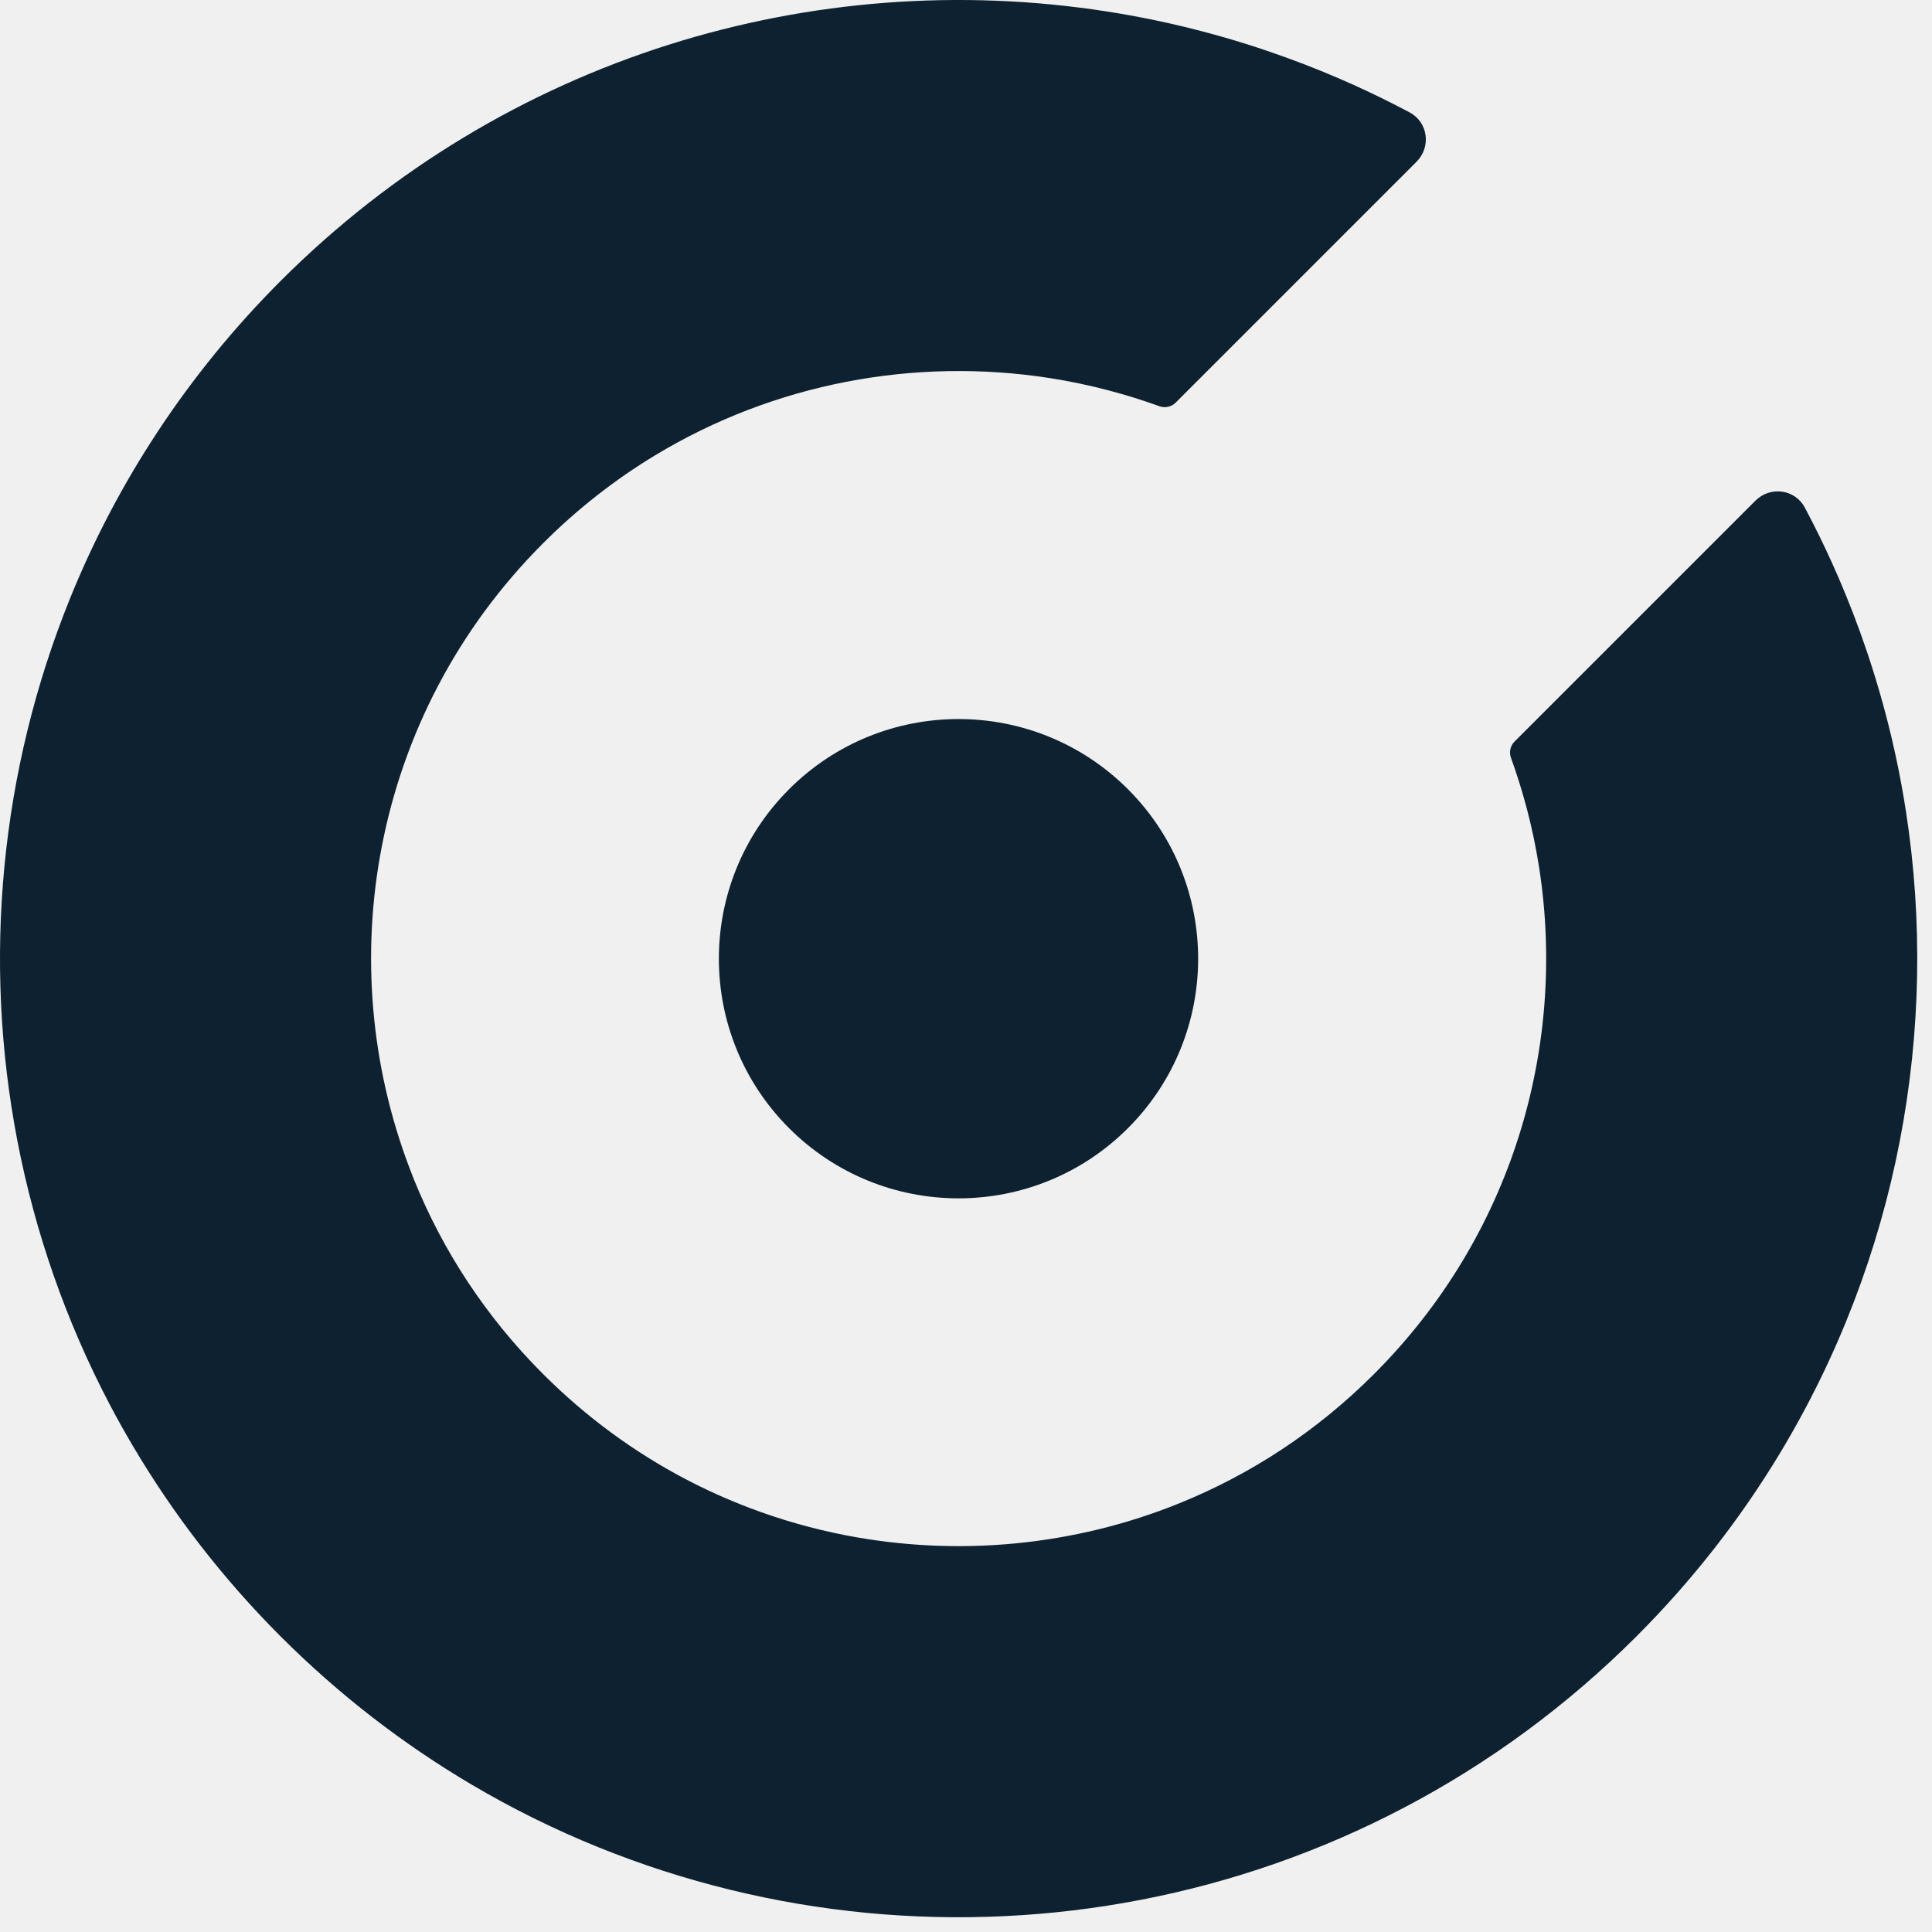
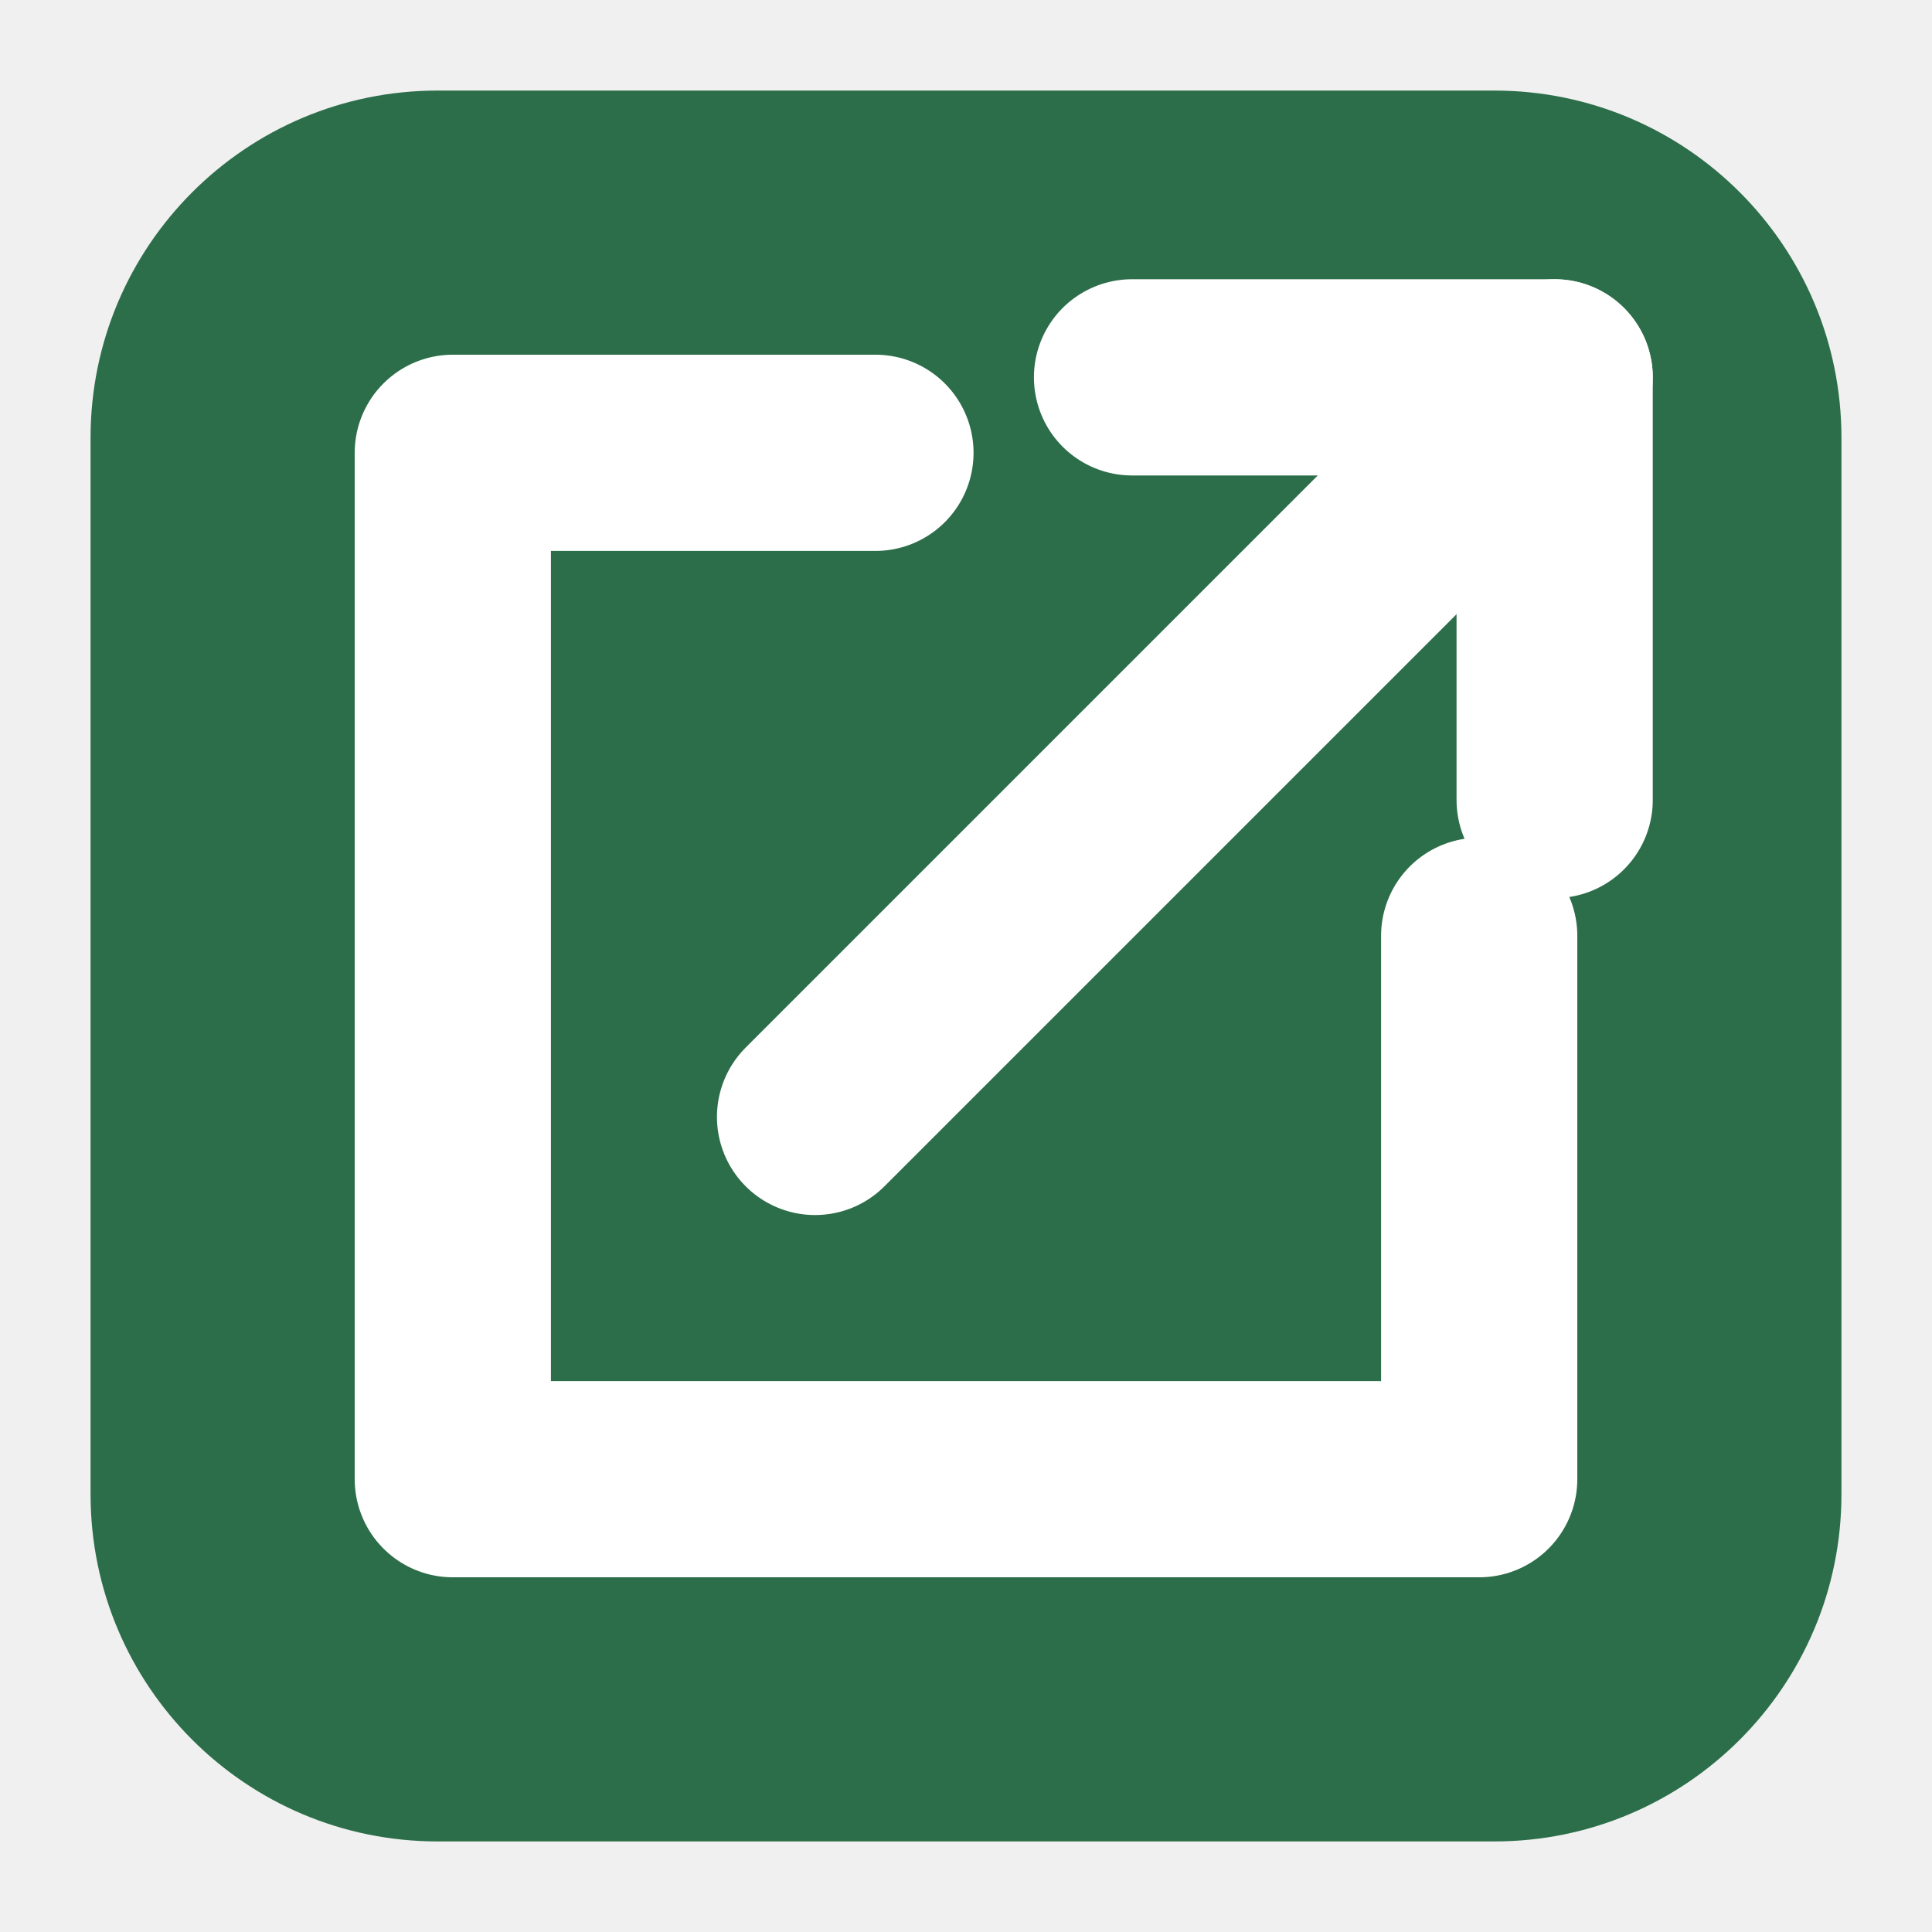
- <svg xmlns="http://www.w3.org/2000/svg" width="260" height="260" viewBox="0 0 262 262" fill="none">
-   <path d="M241.334 197.149C249.347 183.885 254.782 169.496 257.632 154.74C260.481 139.983 260.76 124.85 258.465 110.017C257.016 100.638 254.687 92.451 252.221 85.64C249.757 78.832 247.141 73.377 245.118 69.529C244.998 69.3 244.872 69.063 244.741 68.818C243.408 66.321 240.054 65.898 238.053 67.9L205.381 100.571C204.806 101.147 204.627 102.005 204.904 102.771C206.424 106.962 207.852 112.006 208.734 117.717C210.615 129.857 209.681 142.379 205.949 154.145C204.083 160.031 201.522 165.73 198.262 171.129C194.998 176.531 191.04 181.63 186.337 186.333C178.508 194.161 169.568 199.952 159.99 203.838C145.638 209.665 129.831 211.133 114.754 208.213C110.256 207.343 105.828 206.084 101.517 204.438C98.6 203.323 95.736 202.039 92.944 200.571C86.023 196.934 79.53 192.213 73.654 186.342C65.825 178.513 60.038 169.57 56.153 159.998C55.947 159.492 55.76 158.98 55.564 158.472C50.239 144.53 48.958 129.308 51.783 114.76C53.245 107.22 55.794 99.872 59.431 92.951C63.068 86.029 67.793 79.533 73.663 73.656C78.366 68.953 83.468 64.991 88.866 61.731C96.961 56.841 105.743 53.52 114.797 51.77C123.85 50.02 133.171 49.849 142.277 51.258C147.982 52.141 153.028 53.572 157.22 55.085C157.987 55.363 158.848 55.185 159.425 54.608L192.095 21.937C194.095 19.937 193.674 16.587 191.179 15.256C190.936 15.126 190.7 15.002 190.473 14.882C186.612 12.854 181.152 10.237 174.344 7.774C167.533 5.307 159.346 2.985 149.974 1.535C130.199 -1.523 109.885 -0.015 90.646 6.079C81.029 9.128 71.687 13.323 62.844 18.666C54.005 24.001 45.668 30.487 38.078 38.077C25.433 50.722 15.868 65.43 9.522 81.096C-0.007 104.609 -2.375 130.24 2.377 154.81C4.755 167.097 8.922 179.126 14.878 190.463C15.865 192.344 16.906 194.201 17.994 196.043C23.457 205.299 30.161 214.019 38.069 221.928C45.977 229.836 54.694 236.543 63.95 242.006C69.49 245.279 75.219 248.104 81.084 250.481C104.594 260.007 130.223 262.376 154.796 257.621C167.083 255.243 179.109 251.073 190.448 245.113C201.785 239.157 212.435 231.399 221.915 221.918C229.505 214.329 235.994 205.989 241.334 197.149Z" fill="#0D2130" />
-   <path d="M107.005 152.99C119.696 165.682 140.273 165.682 152.964 152.99C165.655 140.299 165.655 119.721 152.964 107.03C140.273 94.338 119.696 94.338 107.005 107.03C94.314 119.721 94.314 140.299 107.005 152.99Z" fill="#0D2130" />
+ <svg xmlns="http://www.w3.org/2000/svg" width="256" height="256" viewBox="0 0 256 256">
+   <rect x="12" y="12" width="232" height="232" rx="46" fill="#2c6e49" />
+   <g fill="none" stroke="#ffffff" stroke-width="26" stroke-linecap="round" stroke-linejoin="round">
+     <path d="M60 196 H196 M60 196 V60 M60 60 H116 M196 196 V124" />
+     <line x1="108" y1="148" x2="206" y2="50" />
+     <path d="M150 50 H206 V106" />
+   </g>
</svg>
